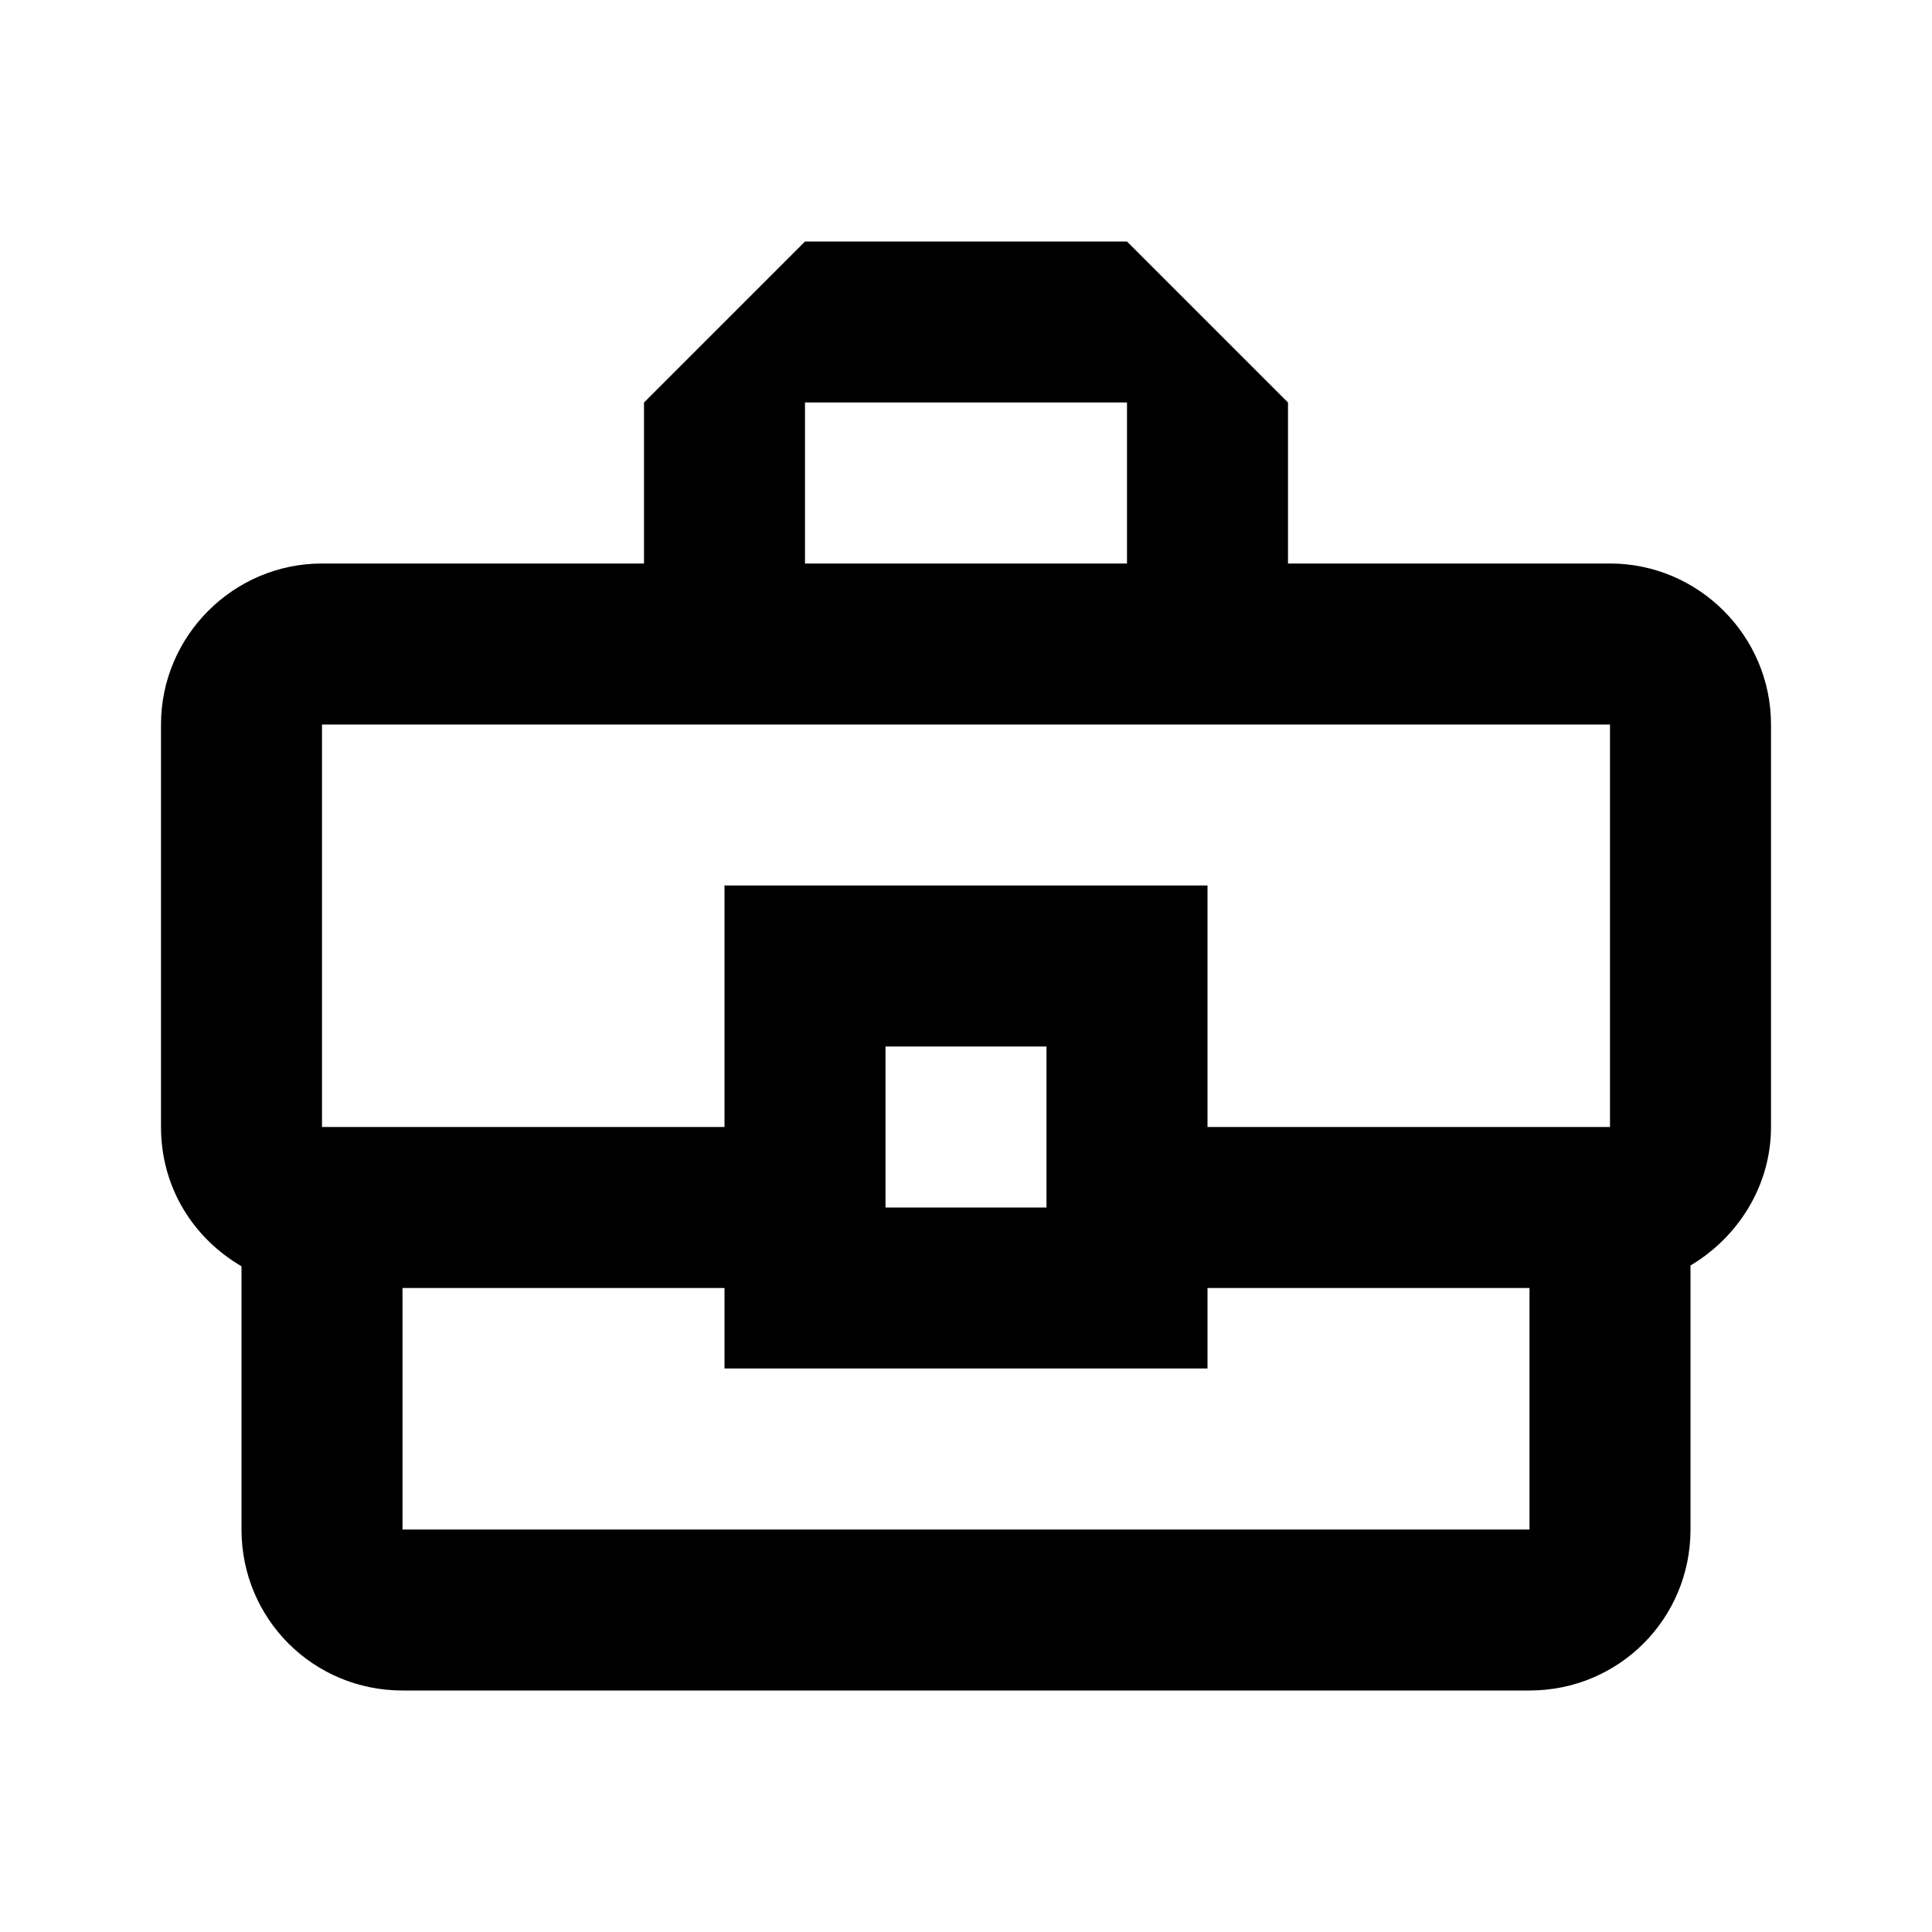
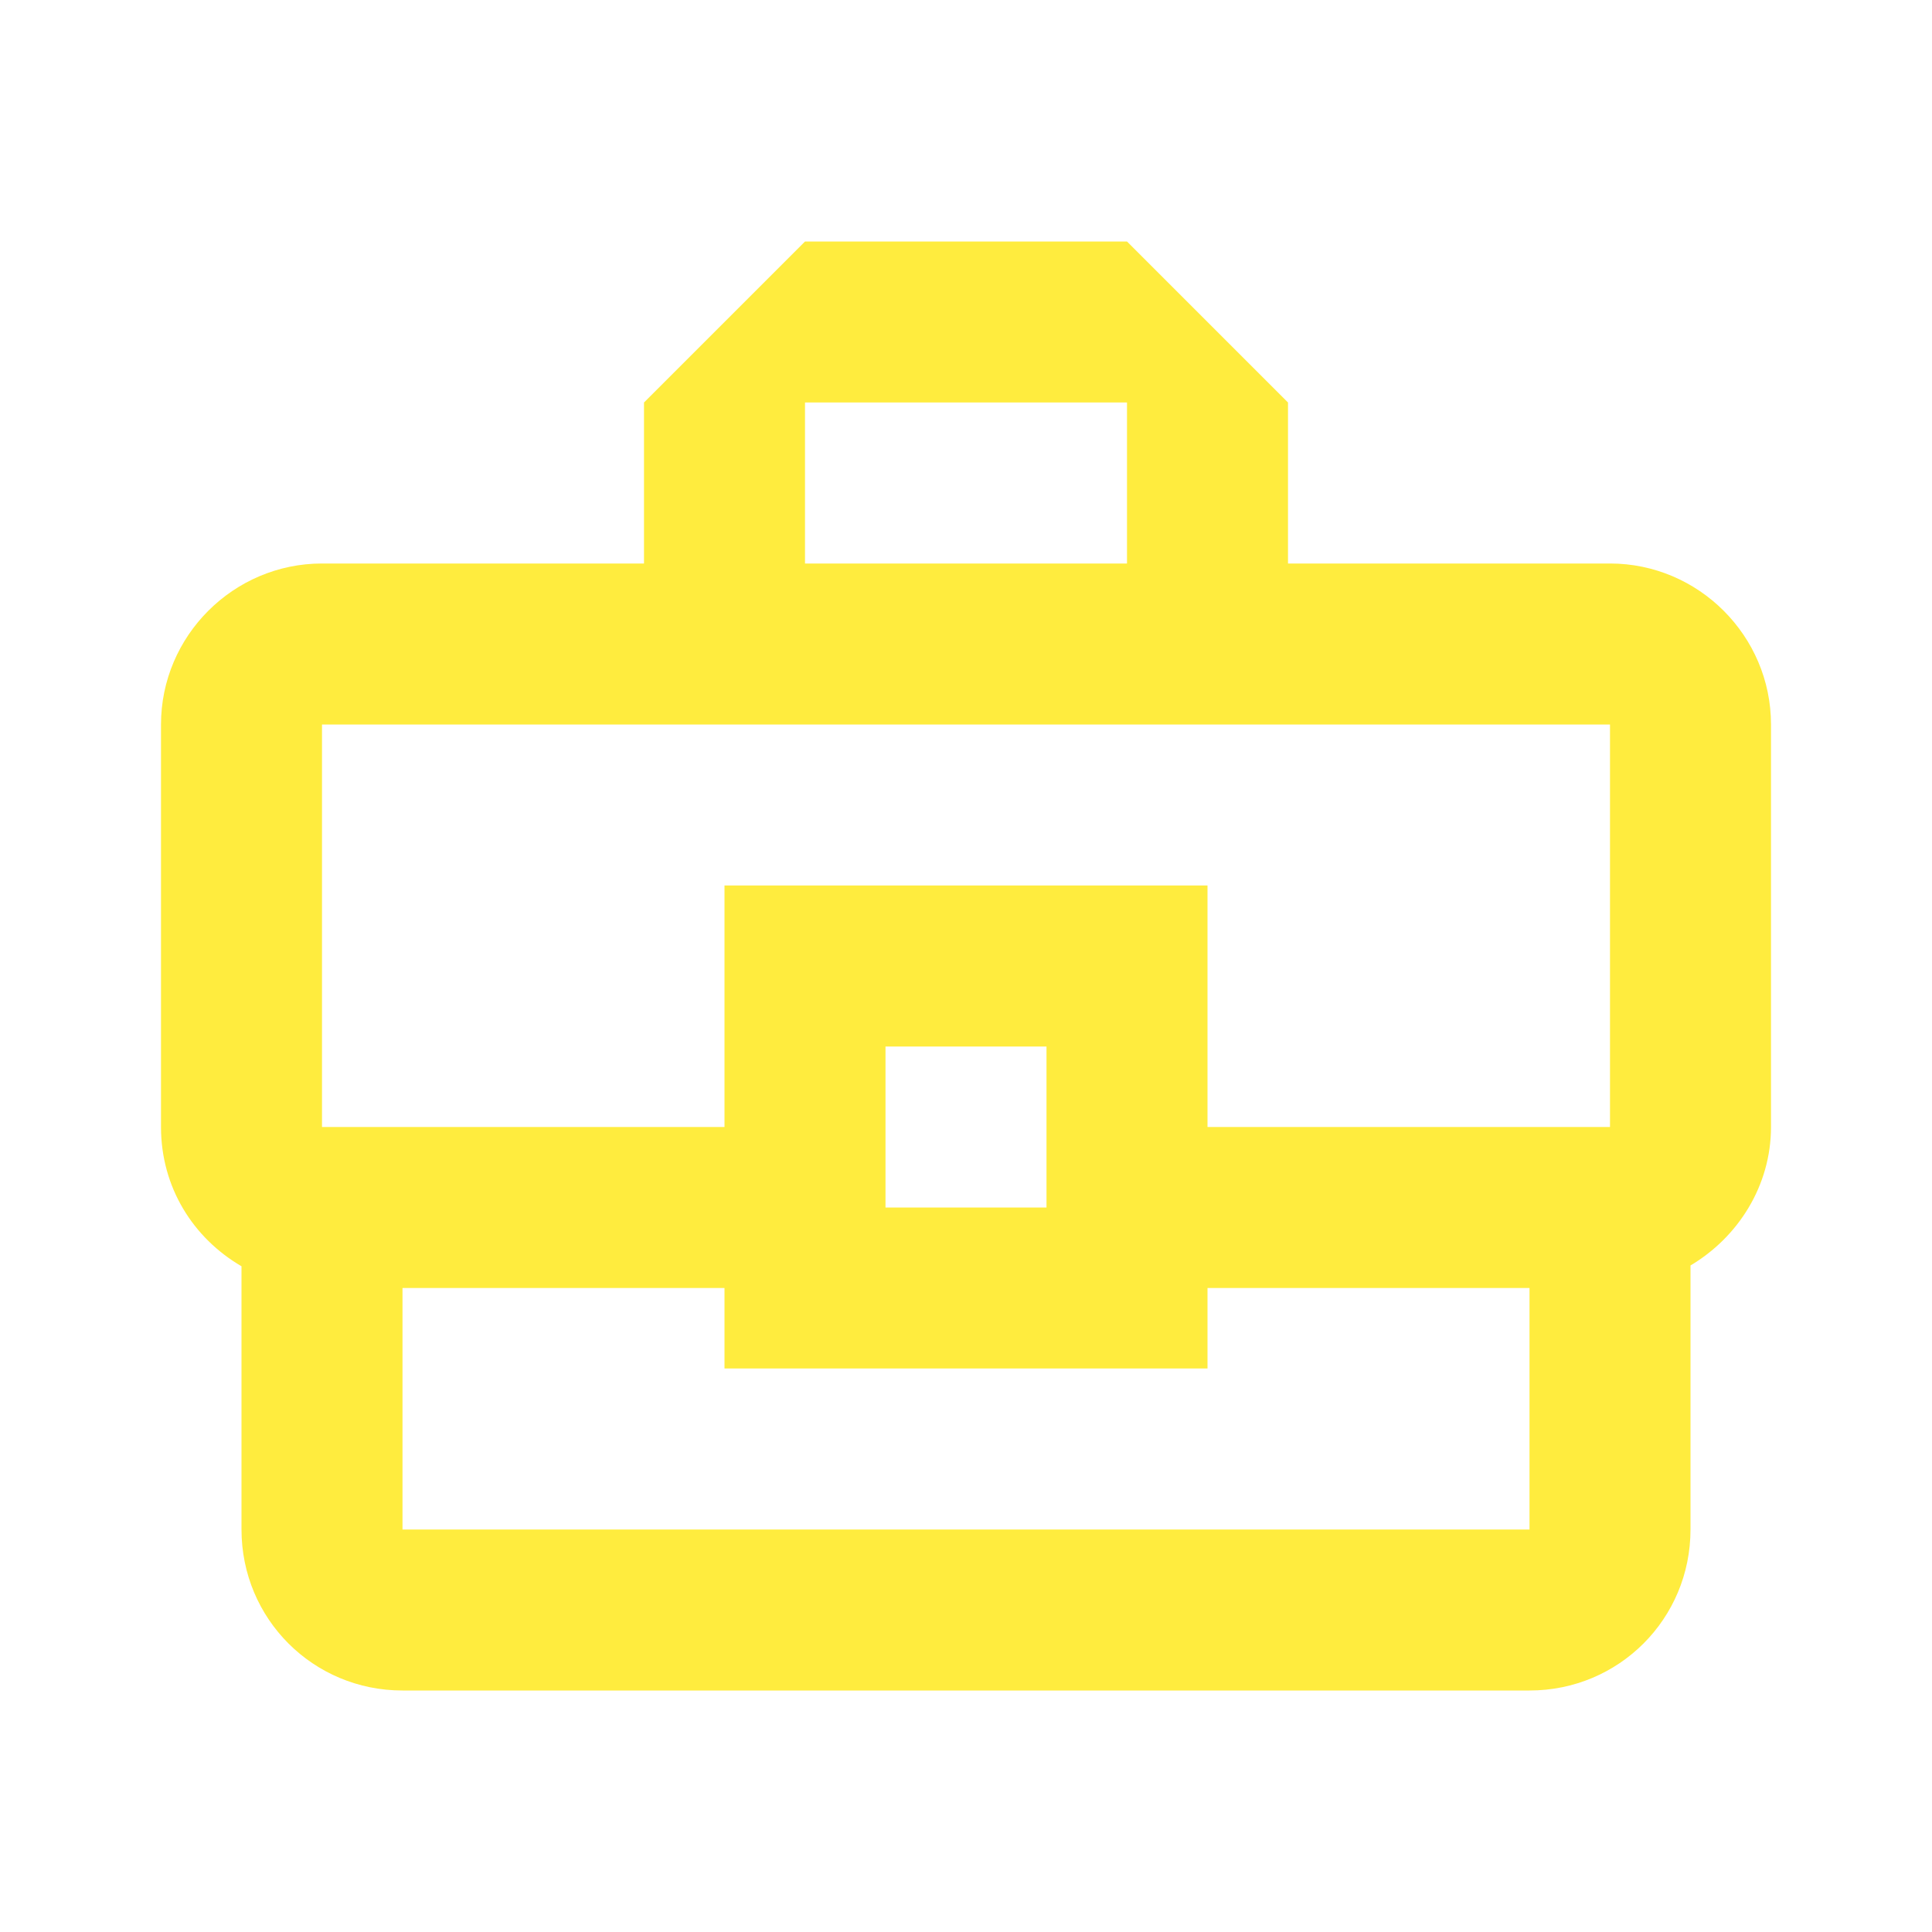
- <svg xmlns="http://www.w3.org/2000/svg" height="24px" viewBox="0 0 24 24" width="24px" fill="#000000">
+ <svg xmlns="http://www.w3.org/2000/svg" height="24px" viewBox="0 0 24 24" width="24px" fill="#FFEC3E">
  <path d="M0 0h24v24H0V0z" fill="none" />
  <path d="M20 7h-4V5l-2-2h-4L8 5v2H4c-1.1 0-2 .9-2 2v5c0 .75.4 1.38 1 1.73V19c0 1.11.89 2 2 2h14c1.11 0 2-.89 2-2v-3.28c.59-.35 1-.99 1-1.72V9c0-1.1-.9-2-2-2zM10 5h4v2h-4V5zM4 9h16v5h-5v-3H9v3H4V9zm9 6h-2v-2h2v2zm6 4H5v-3h4v1h6v-1h4v3z" />
</svg>
